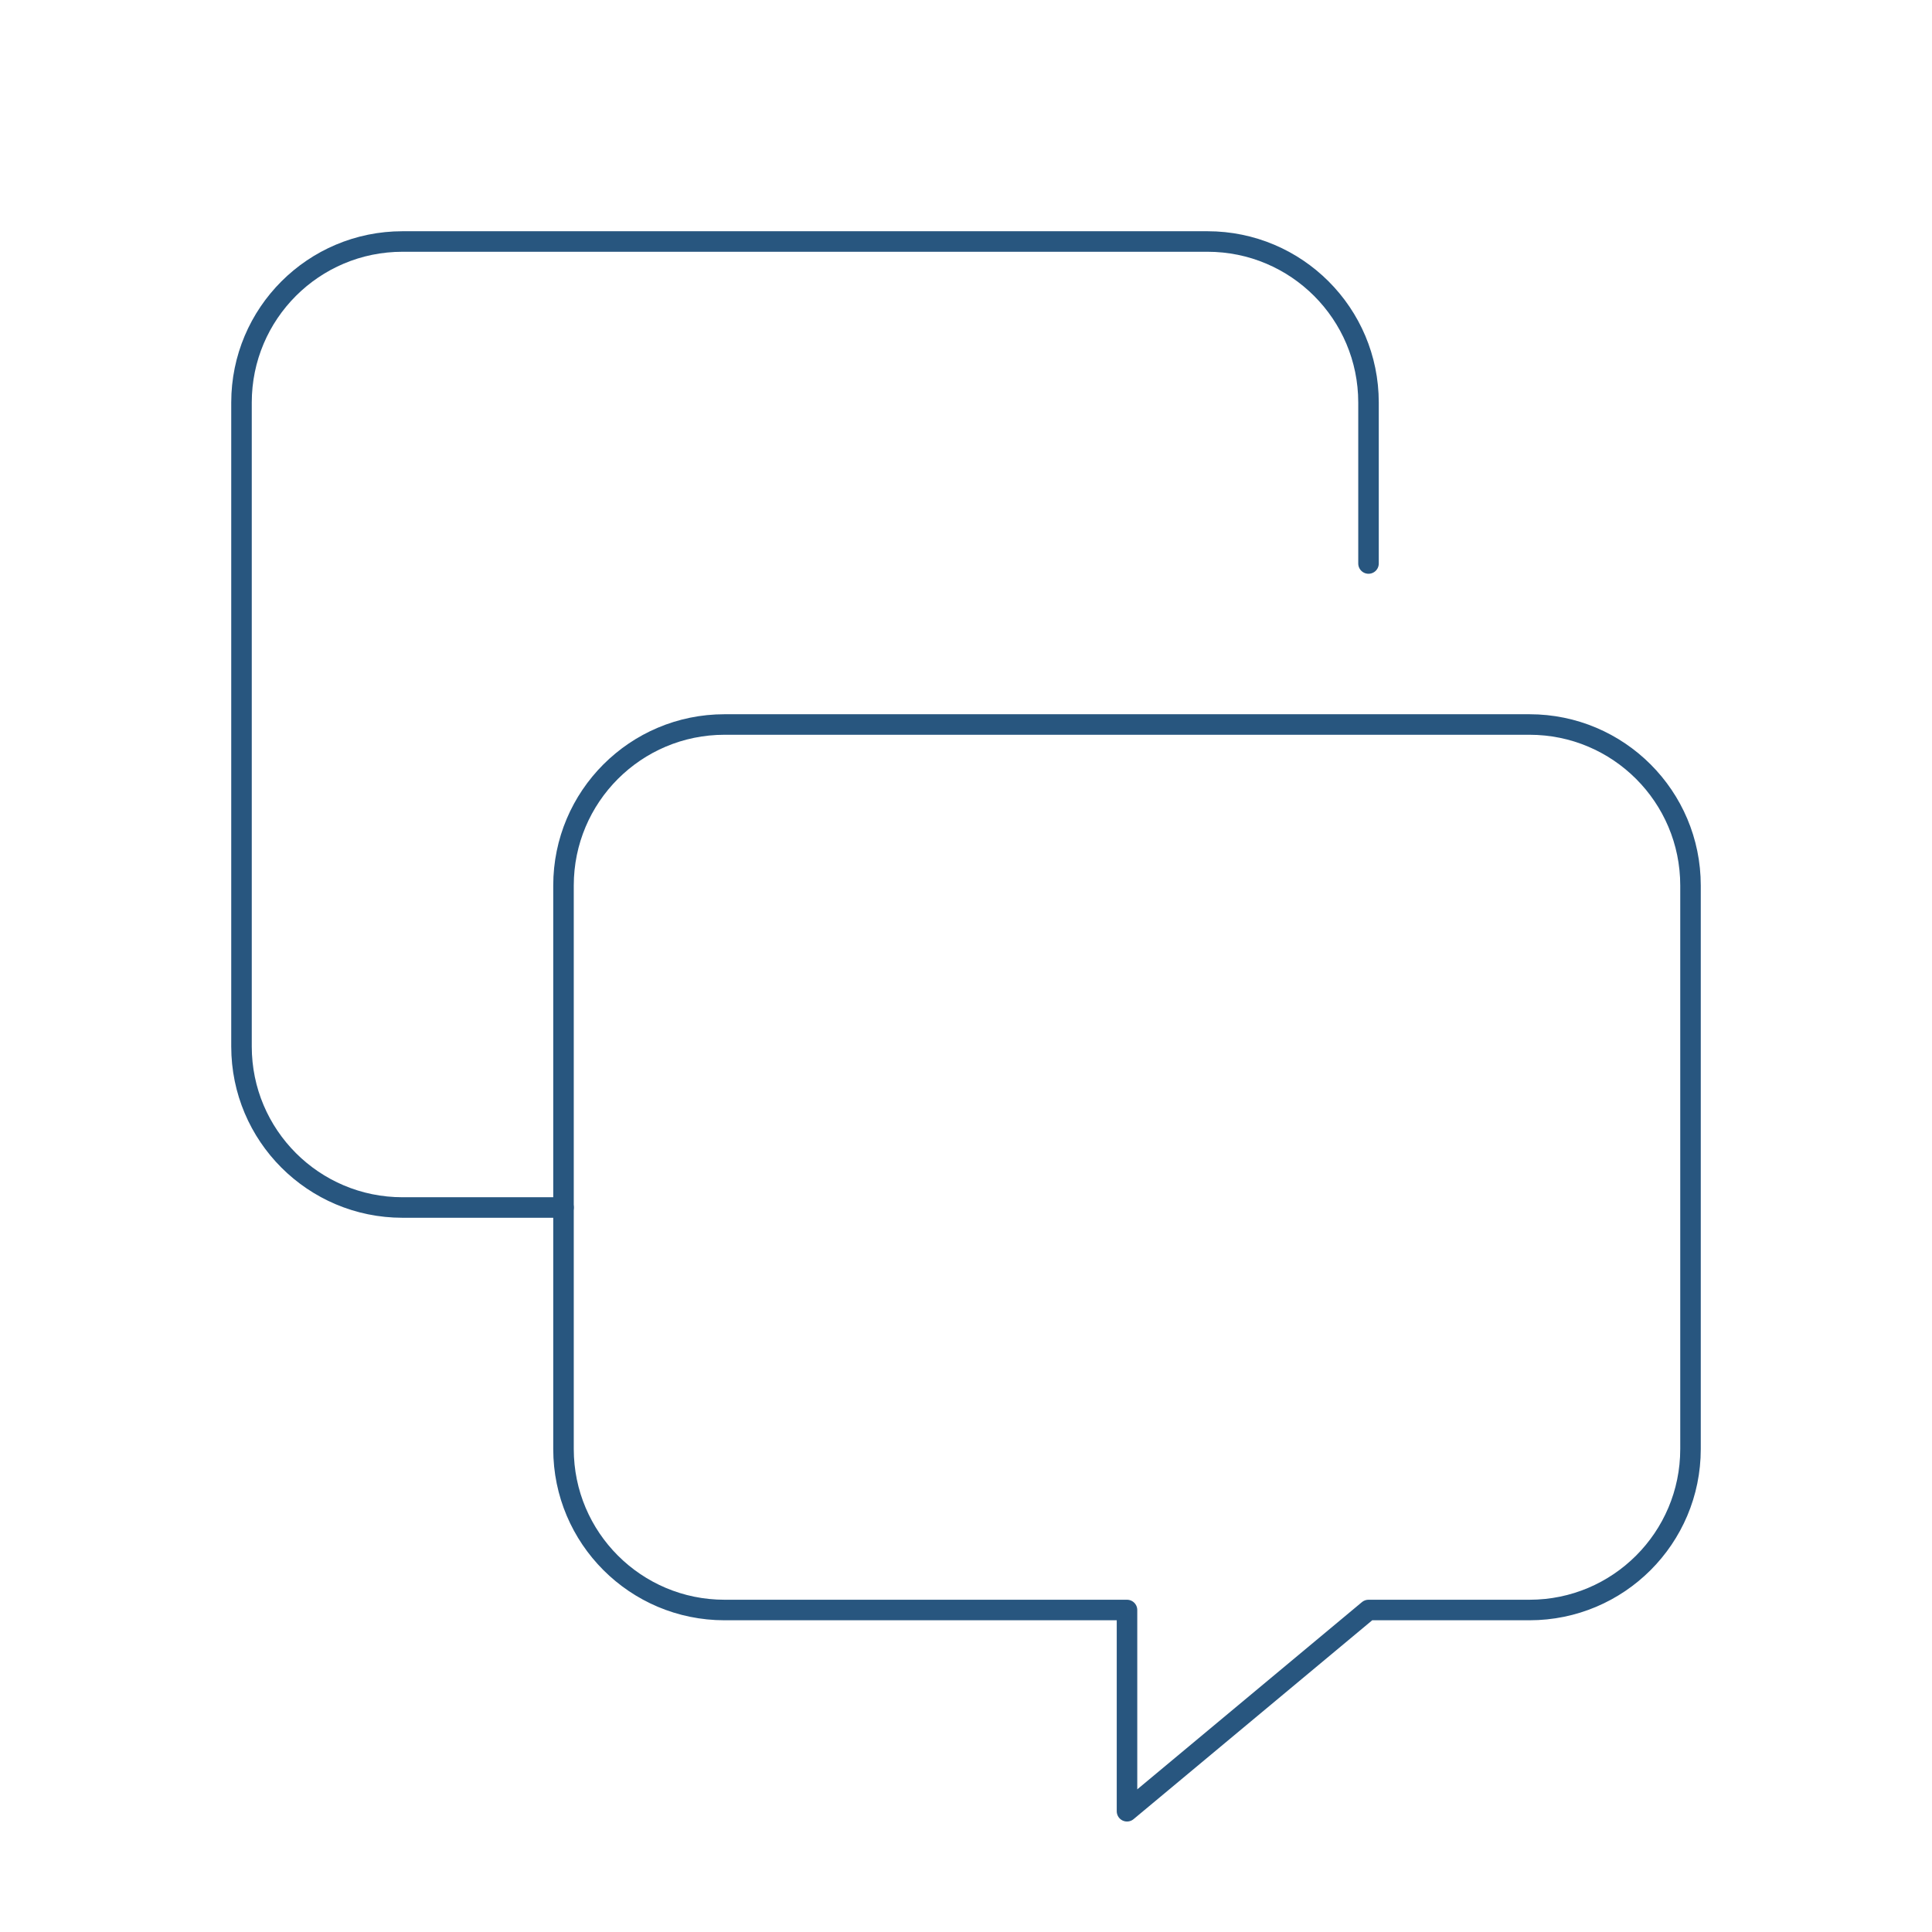
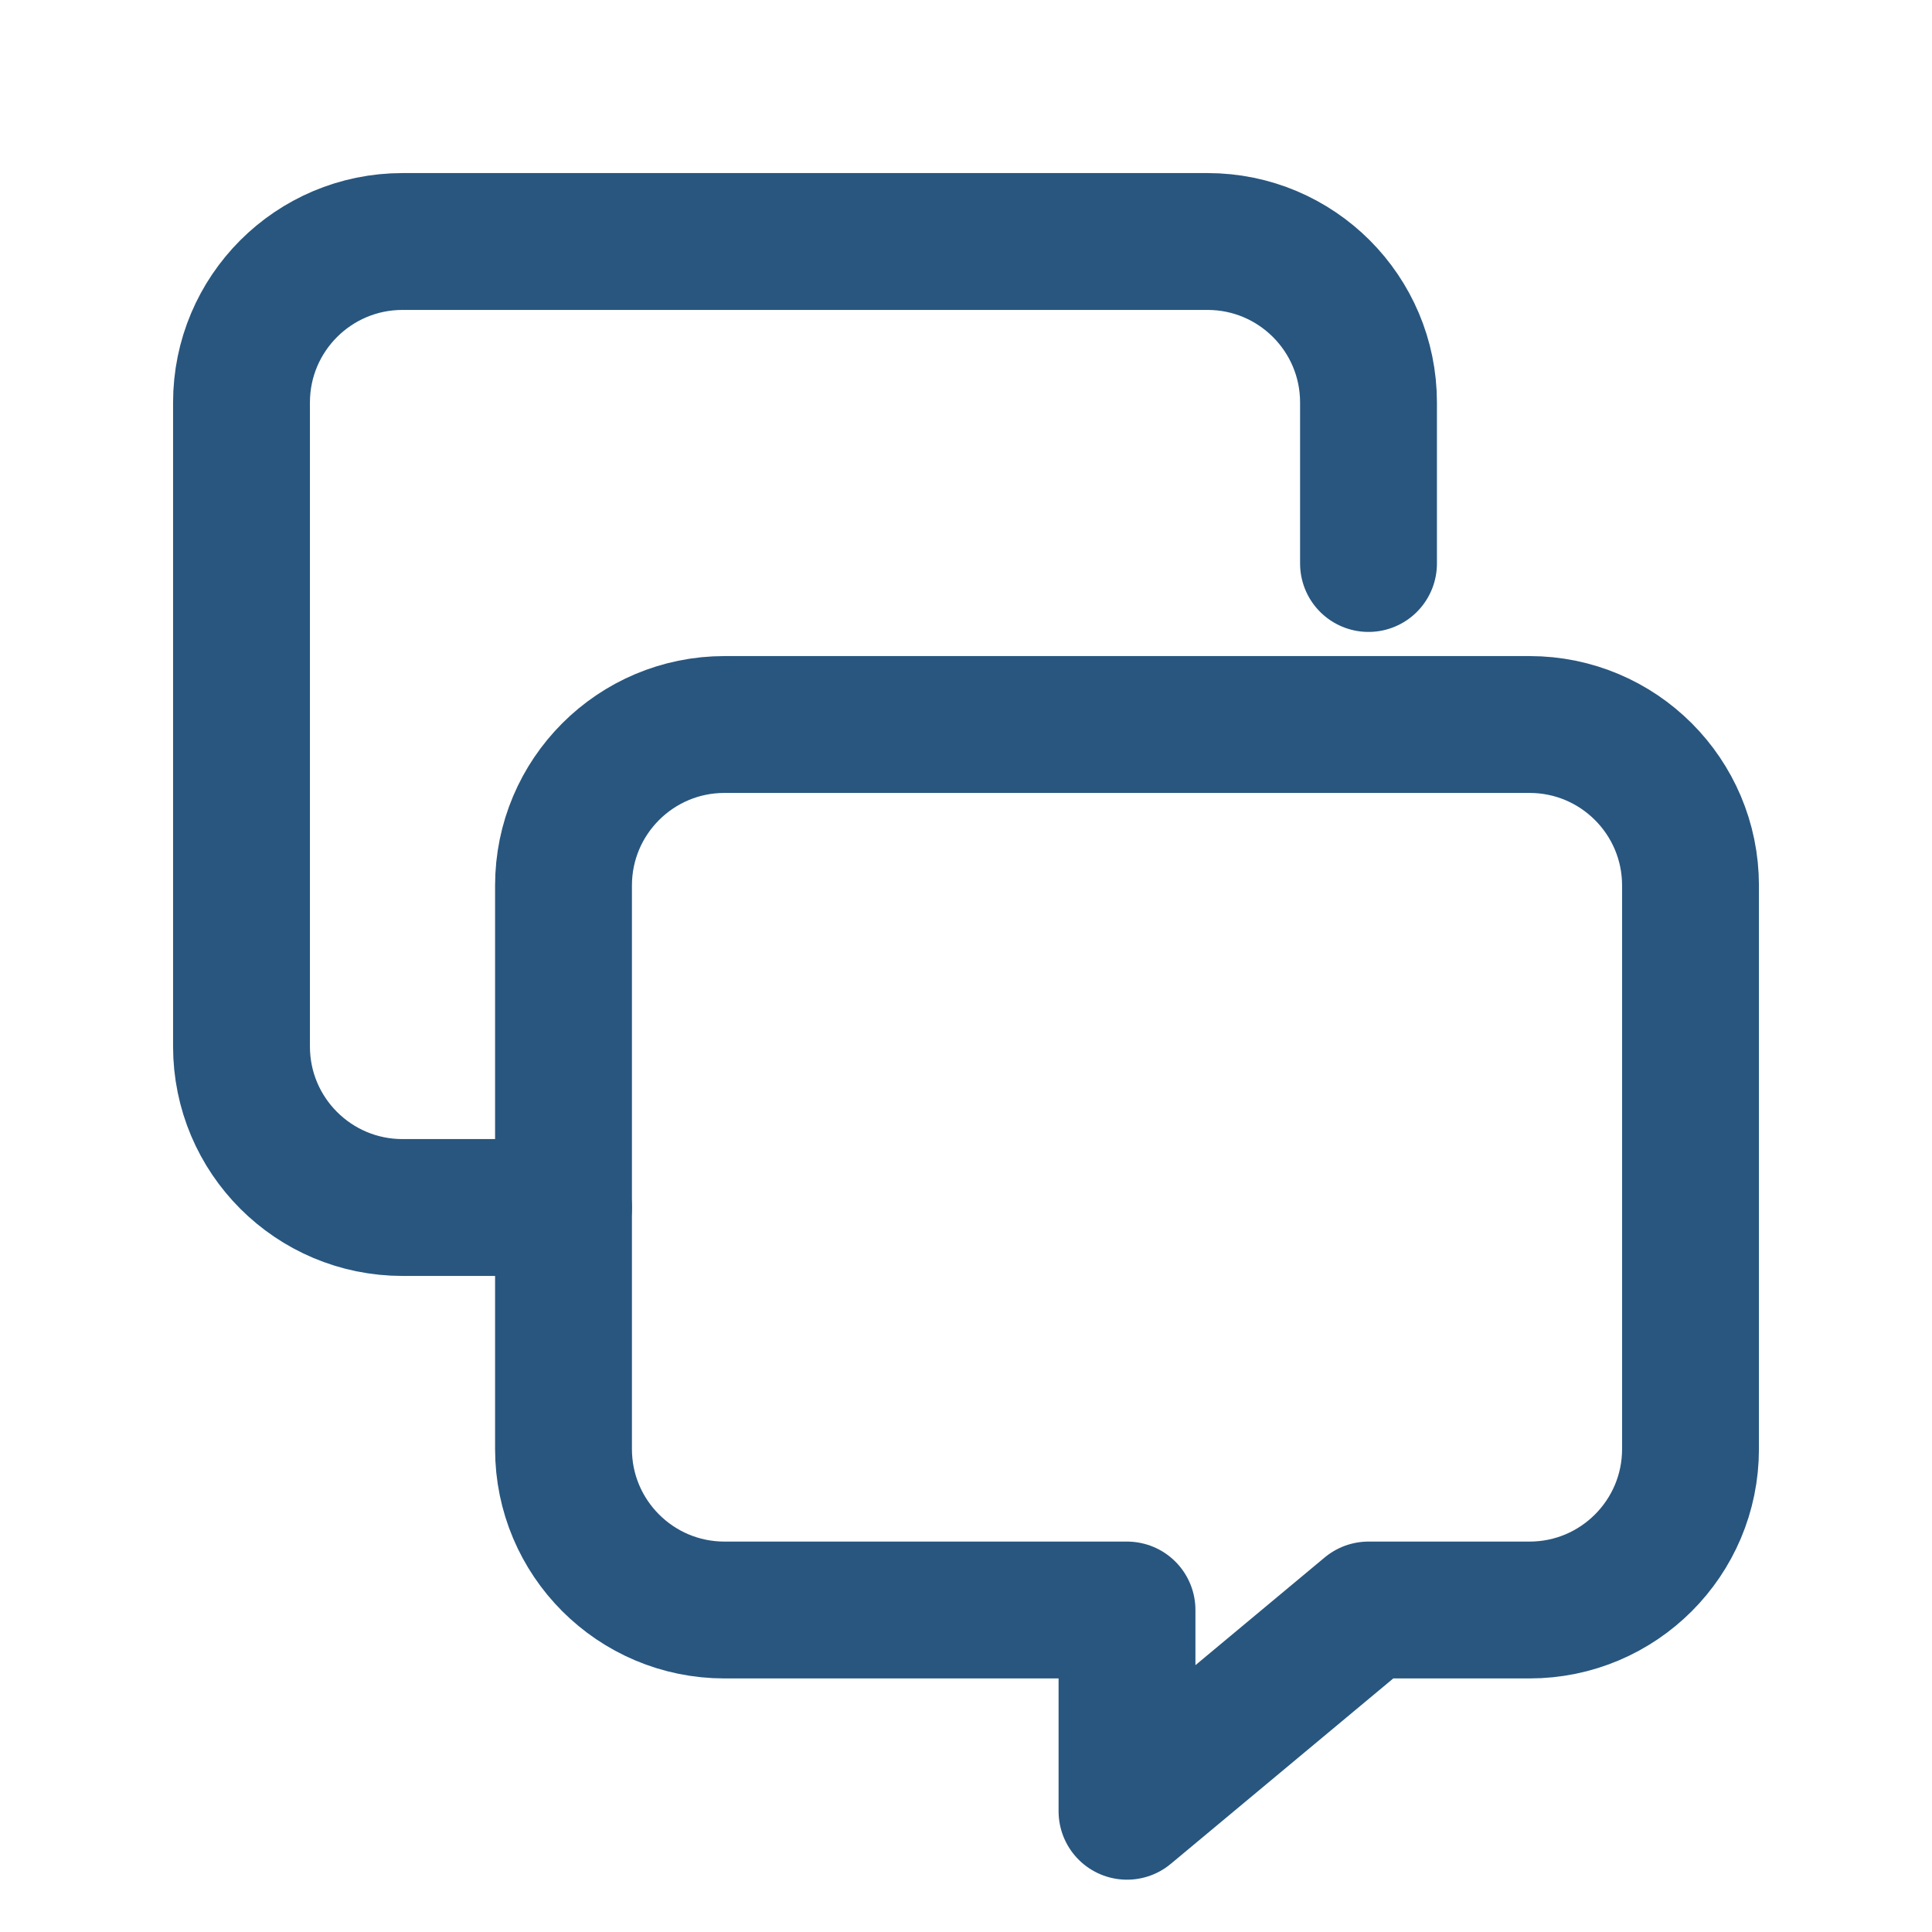
- <svg xmlns="http://www.w3.org/2000/svg" viewBox="0 0 160 160" fill="none" stroke="#28567f" stroke-width="0.255" stroke-linecap="round" stroke-linejoin="round" role="img">
+ <svg xmlns="http://www.w3.org/2000/svg" viewBox="0 0 160 160" fill="none" stroke="#28567f" stroke-width="1.7" stroke-linecap="round" stroke-linejoin="round" role="img">
  <g transform="scale(6.6667)">
    <path d="M7 15H5a2 2 0 0 1-2-2V5a2 2 0 0 1 2-2h10a2 2 0 0 1 2 2v2" />
    <path d="M9 9h10a2 2 0 0 1 2 2v7a2 2 0 0 1-2 2h-2l-3 2.5V20H9a2 2 0 0 1-2-2v-7a2 2 0 0 1 2-2z" />
  </g>
</svg>
